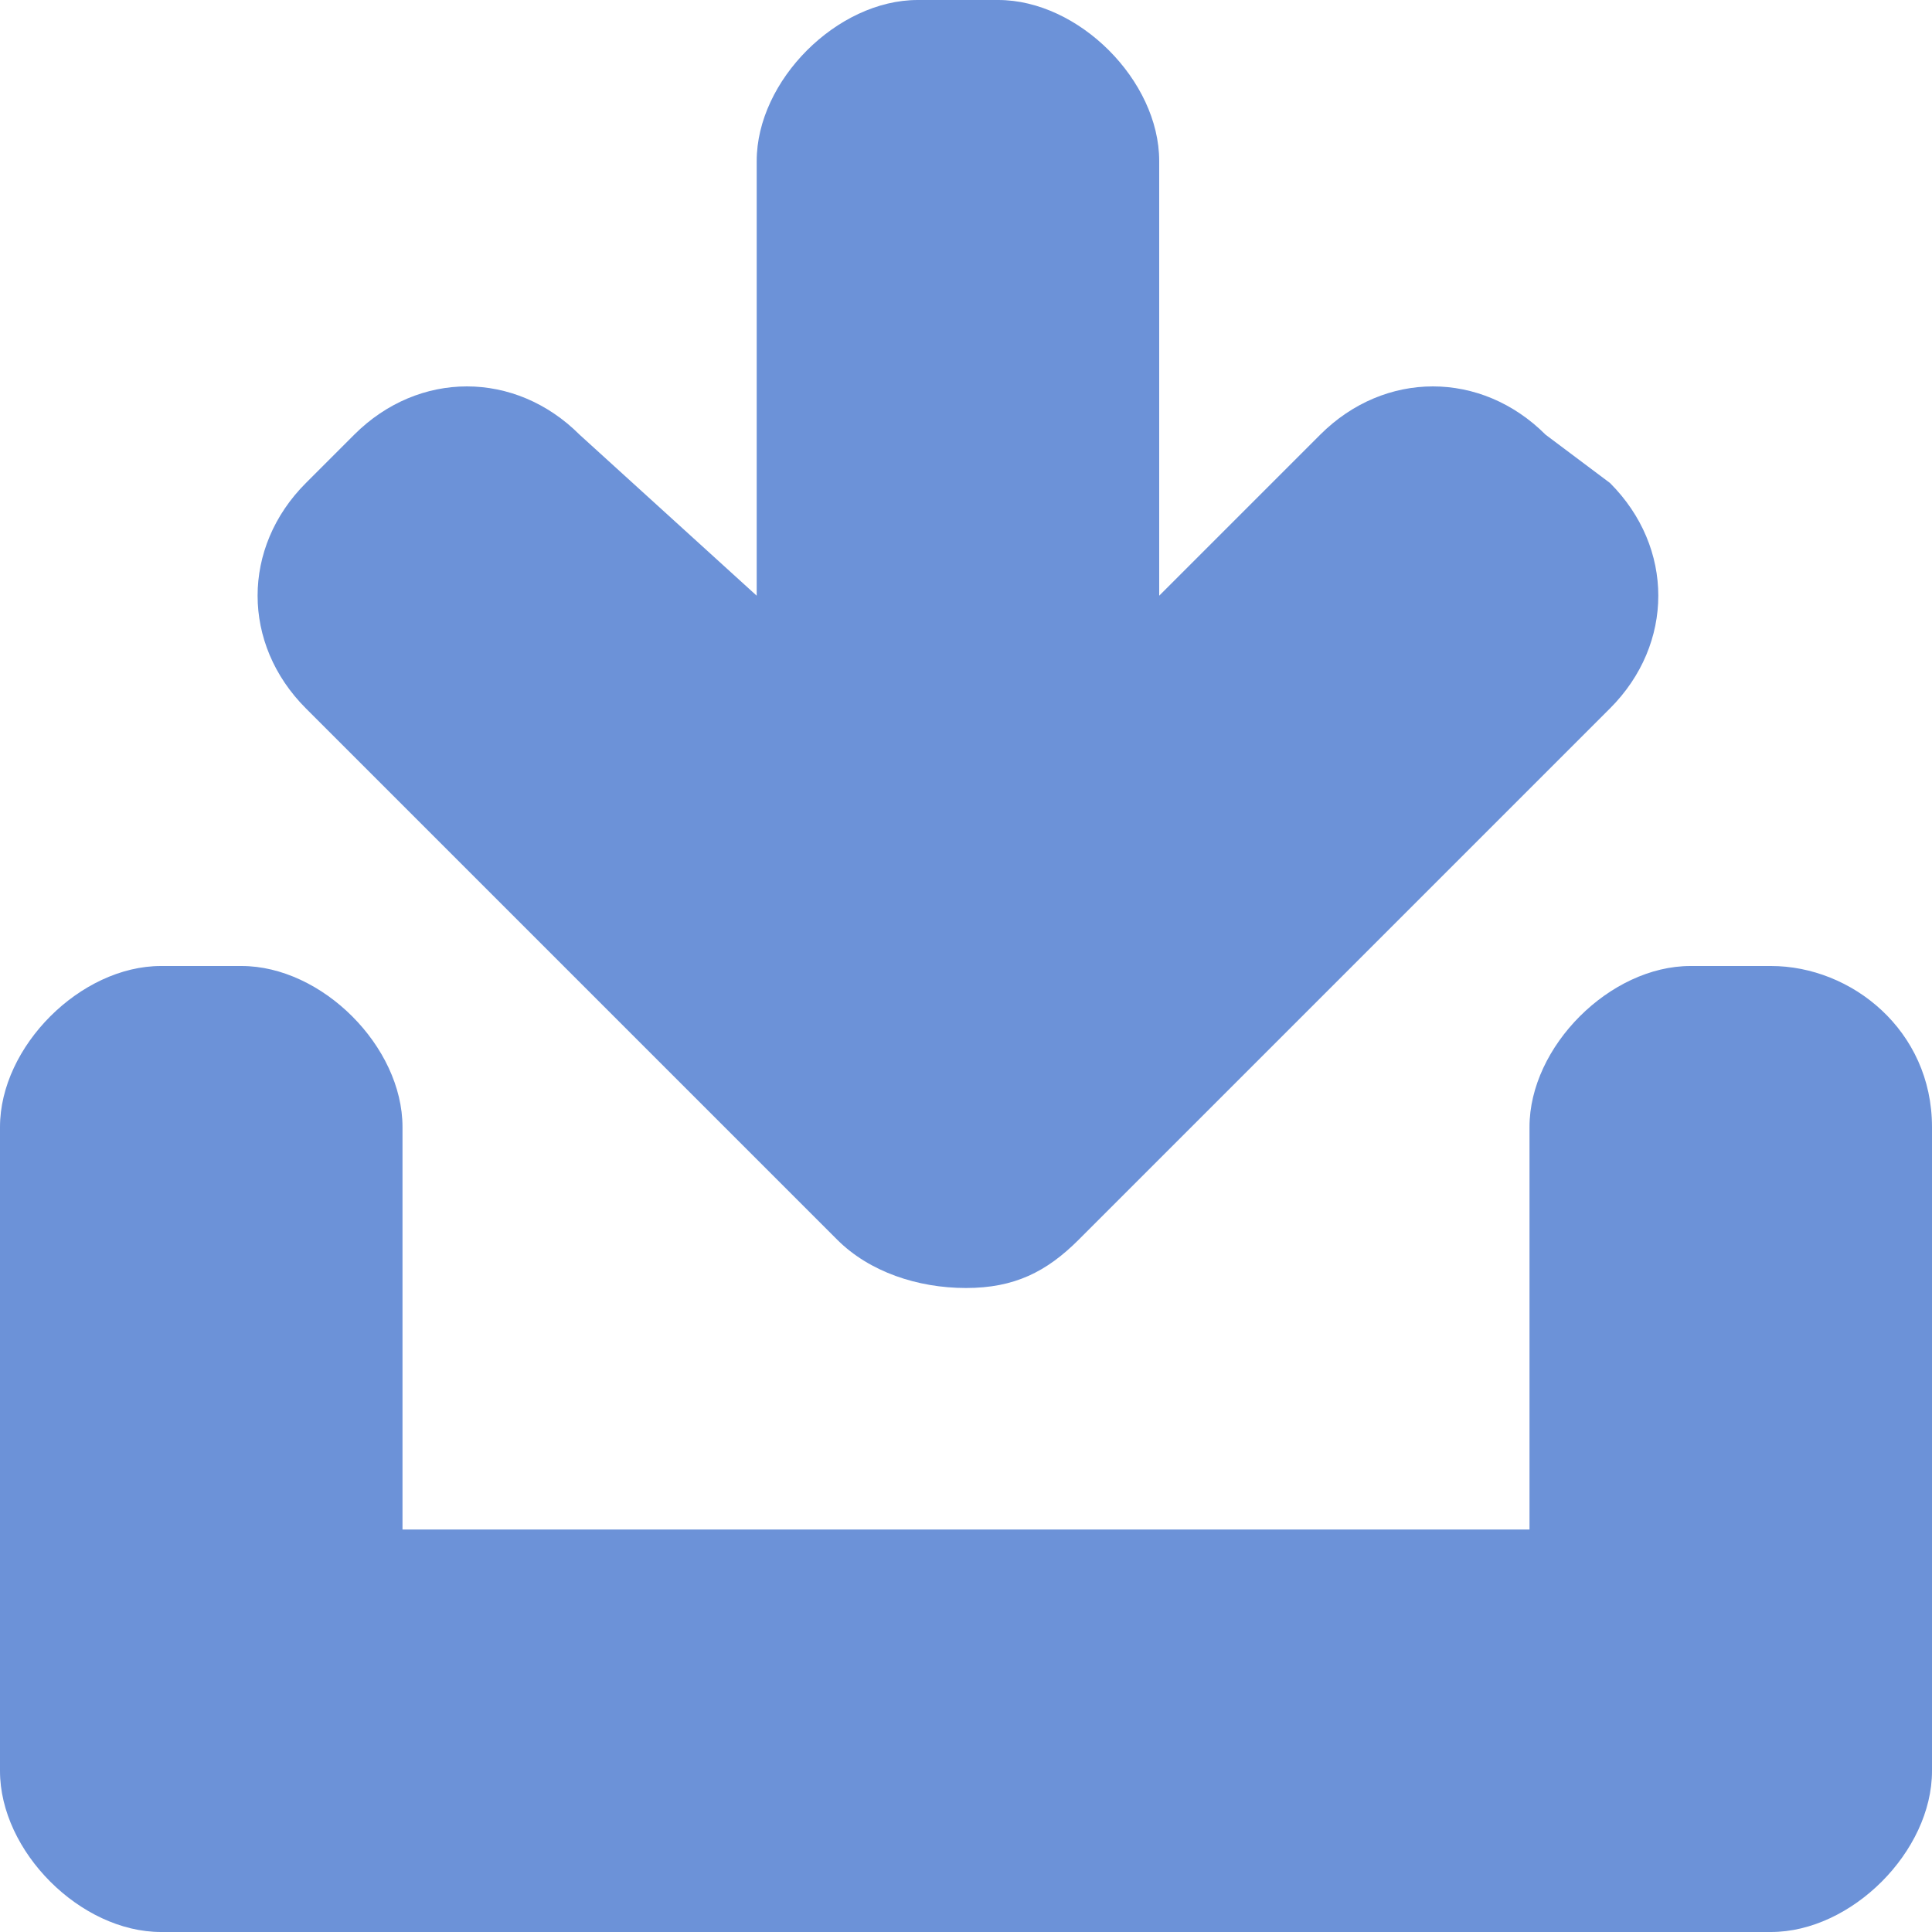
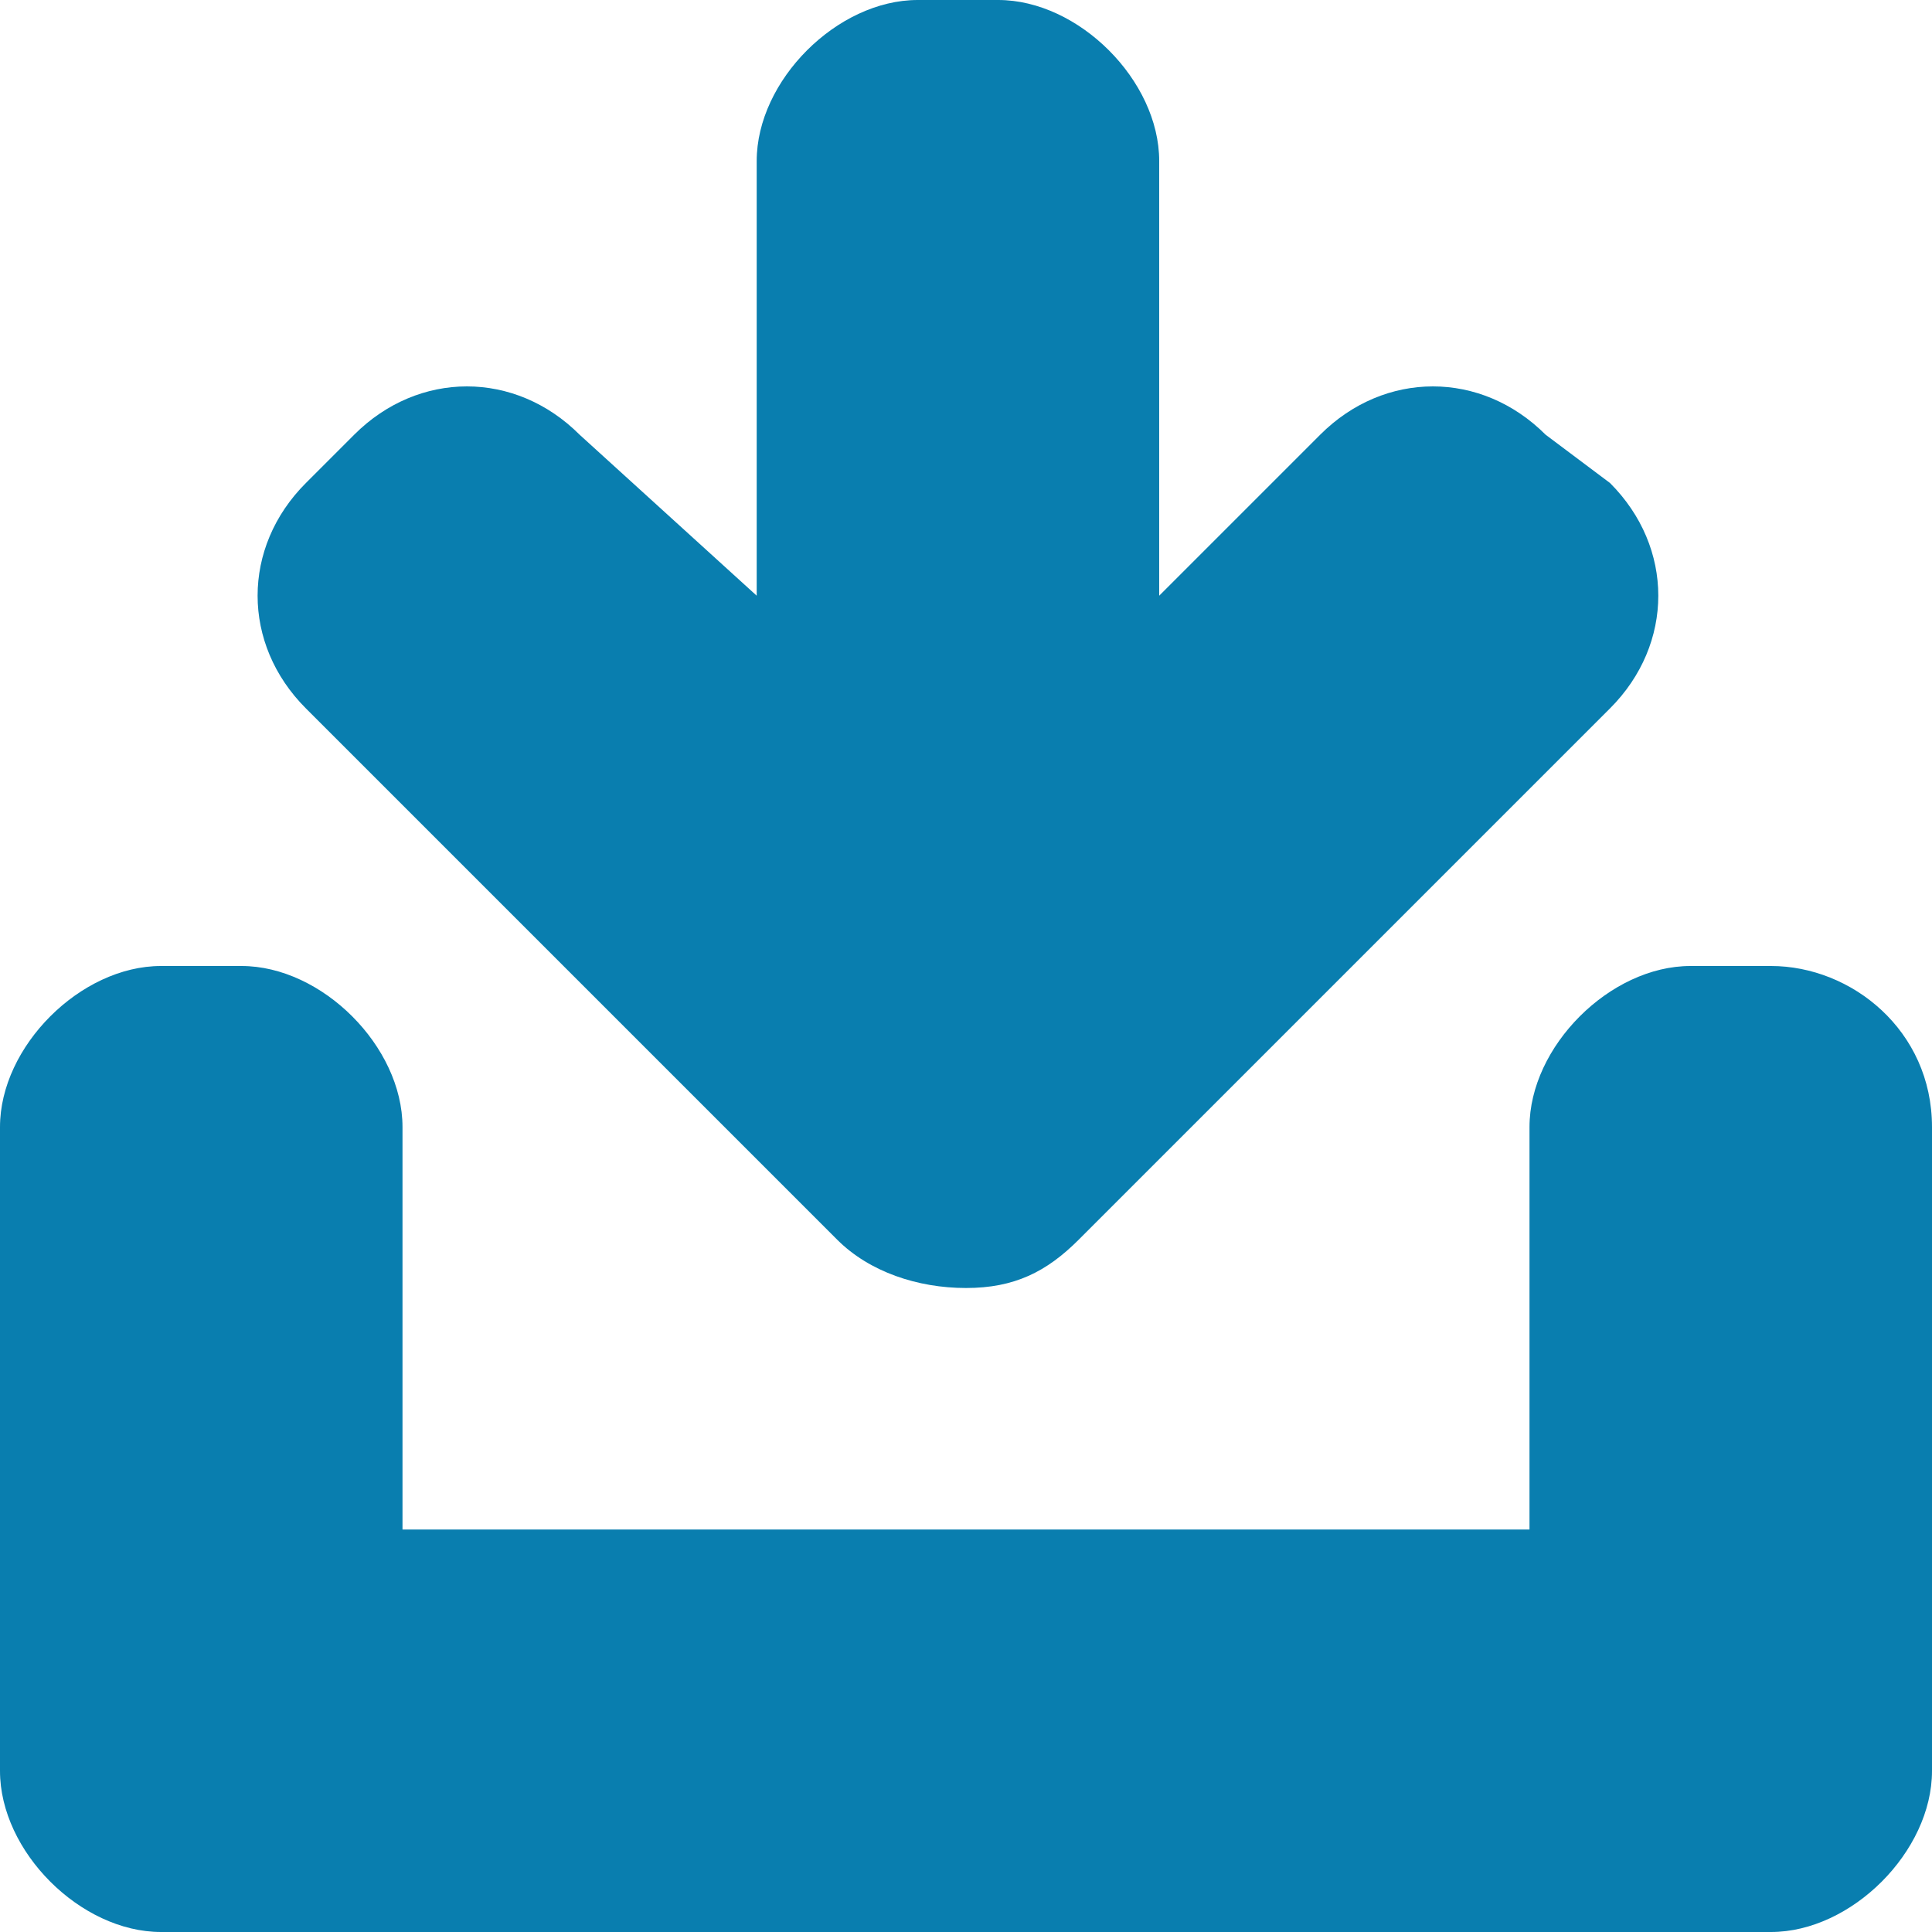
<svg xmlns="http://www.w3.org/2000/svg" width="12" height="12" viewBox="0 0 12 12" preserveAspectRatio="xMinYMid meet" overflow="visible">
-   <path d="M12 7v4c0 .5-.5 1-1 1h-10c-.5 0-1-.5-1-1v-4c0-.5.5-1 1-1h.5c.5 0 1 .5 1 1v2.5h7v-2.5c0-.5.5-1 1-1h.5c.5 0 1 .4 1 1zm-2-4l-.4-.3c-.4-.4-1-.4-1.4 0l-1 1v-2.7c0-.5-.5-1-1-1h-.5c-.5 0-1 .5-1 1v2.7l-1.1-1c-.4-.4-1-.4-1.4 0l-.3.3c-.4.4-.4 1 0 1.4l3.3 3.3c.2.2.5.3.8.3.3 0 .5-.1.7-.3l3.3-3.3c.4-.4.4-1 0-1.4z" fill="#6c92d8" />
+   <path d="M12 7v4c0 .5-.5 1-1 1h-10c-.5 0-1-.5-1-1v-4c0-.5.5-1 1-1h.5c.5 0 1 .5 1 1v2.5h7v-2.5c0-.5.5-1 1-1h.5c.5 0 1 .4 1 1zm-2-4l-.4-.3c-.4-.4-1-.4-1.4 0l-1 1v-2.7c0-.5-.5-1-1-1h-.5c-.5 0-1 .5-1 1v2.7l-1.1-1c-.4-.4-1-.4-1.4 0l-.3.3c-.4.4-.4 1 0 1.4l3.3 3.3c.2.2.5.3.8.3.3 0 .5-.1.7-.3l3.3-3.3c.4-.4.4-1 0-1.4z" fill="#097eaf" />
</svg>
